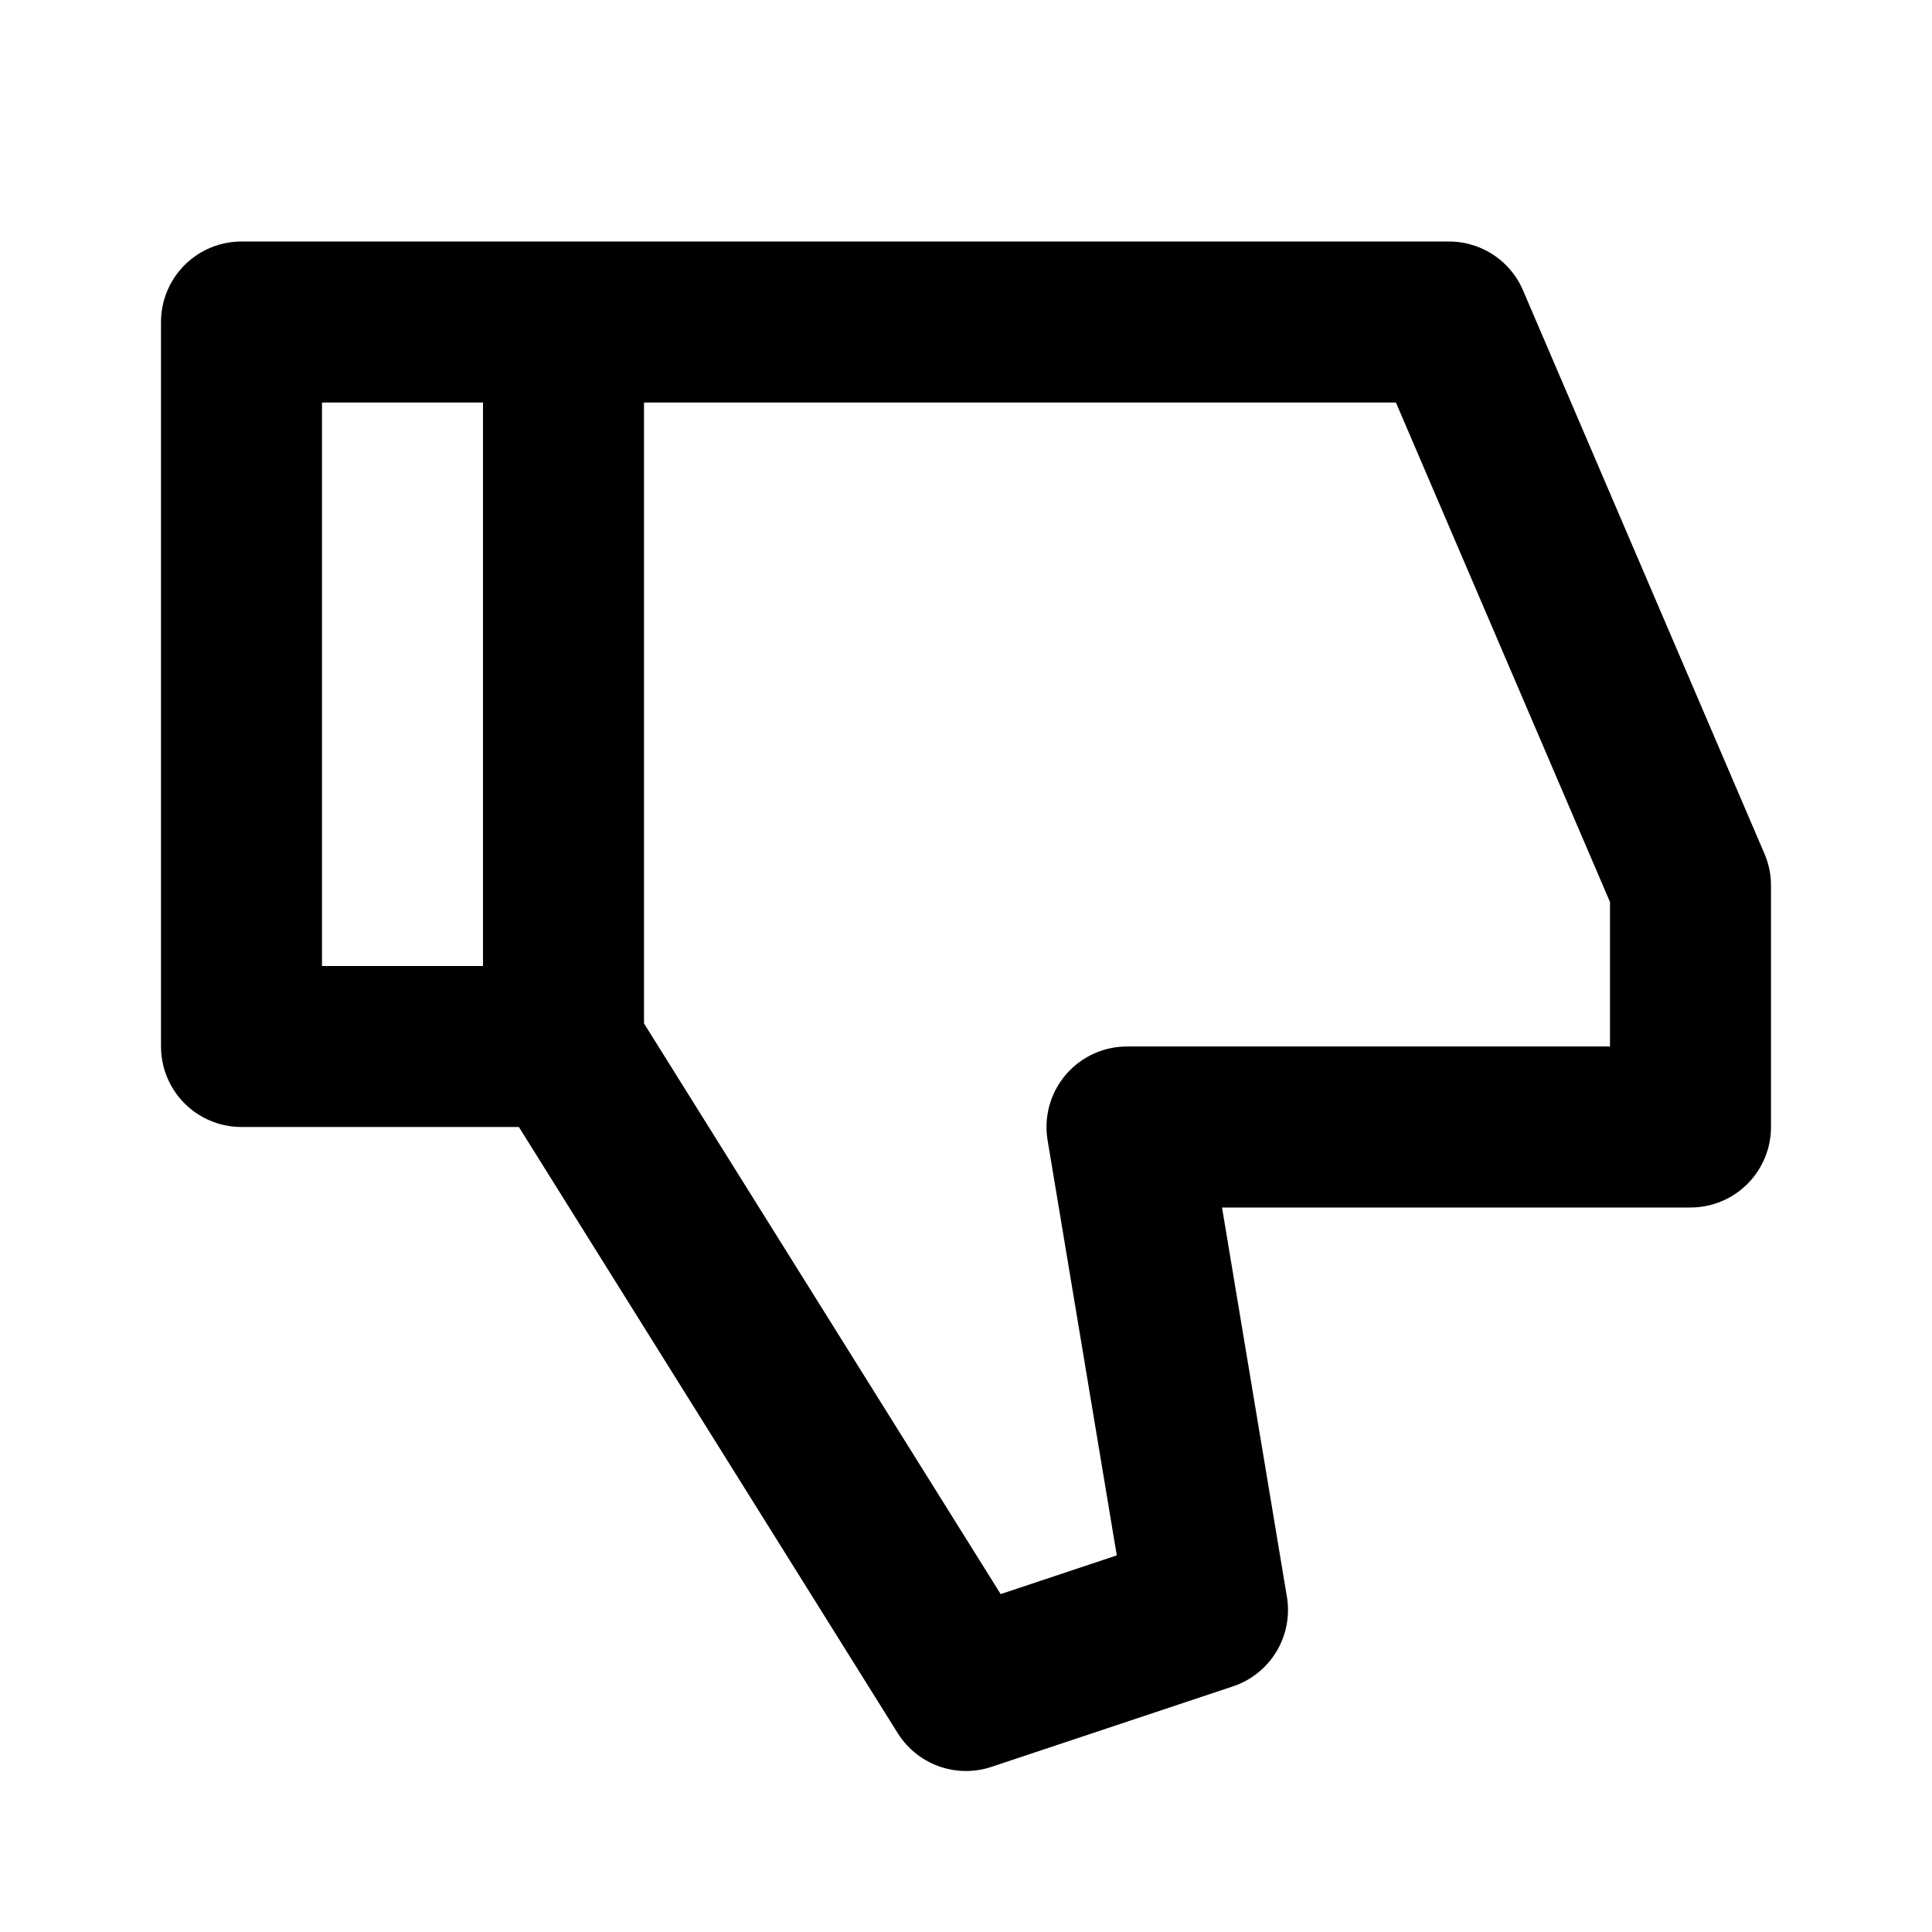
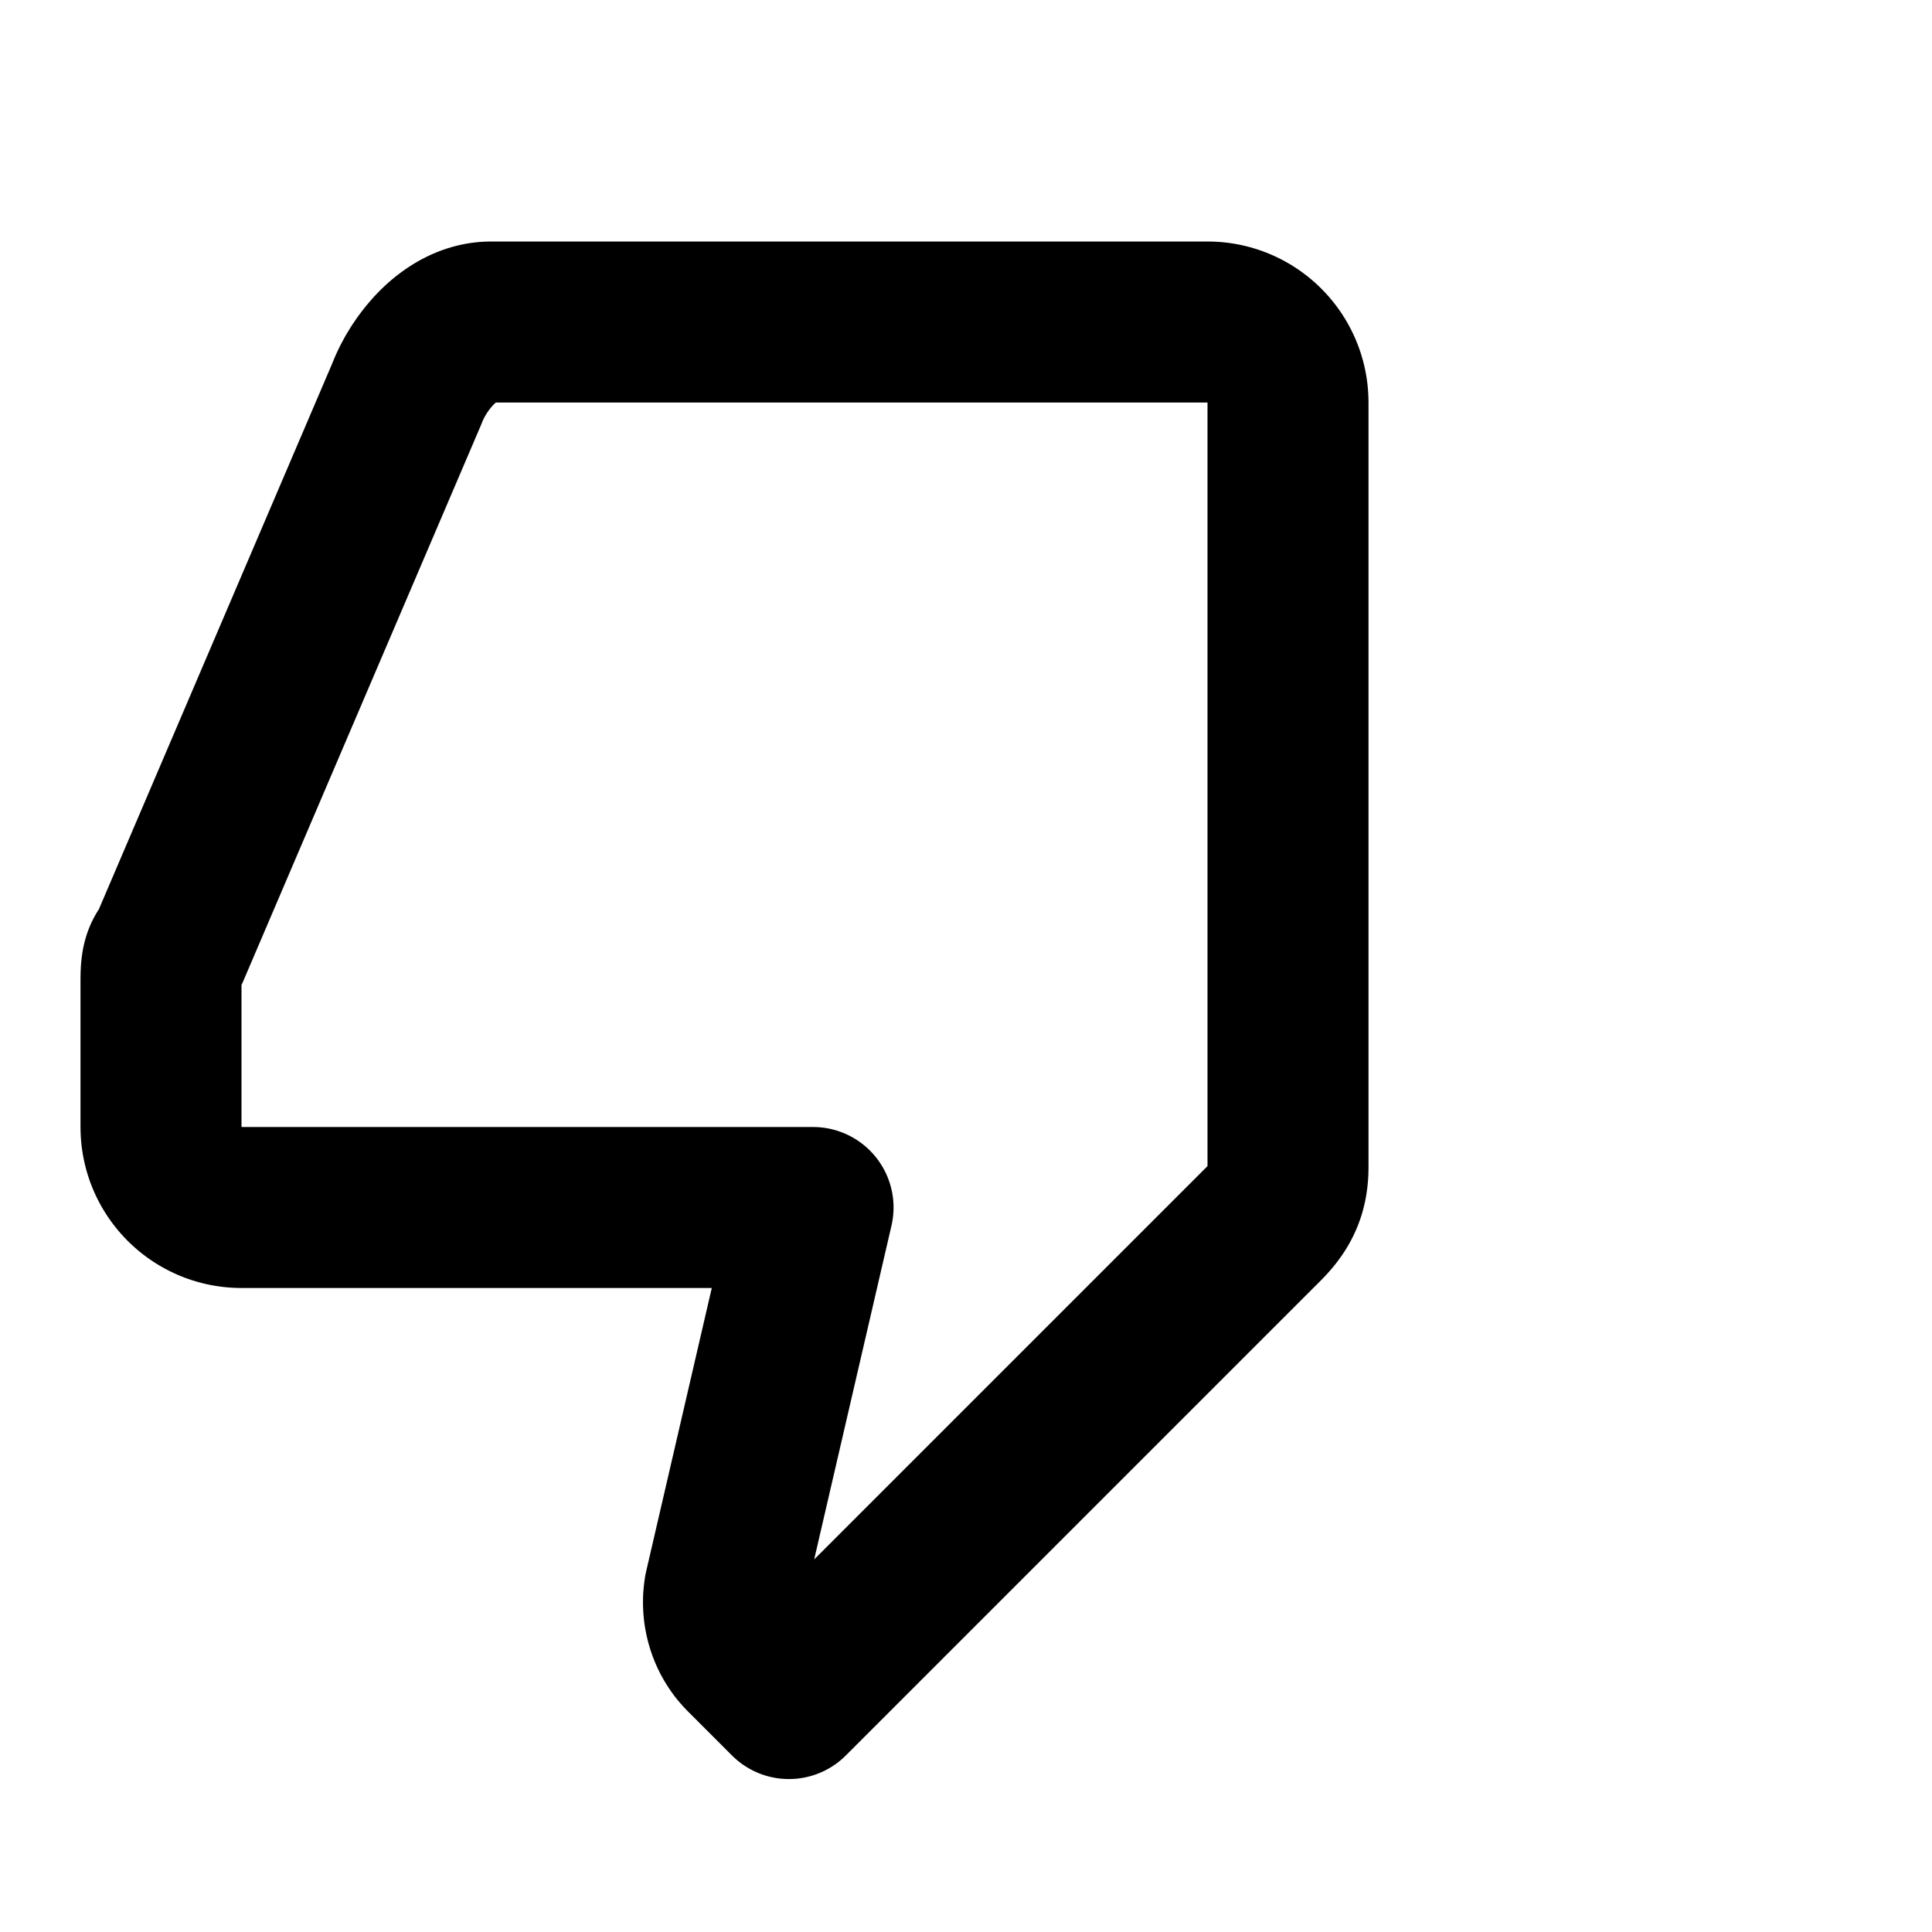
<svg xmlns="http://www.w3.org/2000/svg" width="24" height="24" viewBox="0 0 24 24">
-   <path d="M7 4h11l3 7v3h-7l1 6l-3 1l-5 -8h-4v-9h4v9" stroke="currentColor" fill="none" stroke-width="2" stroke-linecap="round" stroke-linejoin="round" stroke-dasharray="76">
-     <animate attributeName="stroke-dashoffset" dur="0.6s" fill="freeze" values="76;0" />
-   </path>
+   <g fill="none" stroke-linecap="round" stroke-linejoin="round" stroke-width="2" stroke="currentColor">
+     <path d="M16 14.5c0 0.3 -0.1 0.5 -0.3 0.7L9.8 21.1l-0.55 -0.55c-0.2 -0.2 -0.3 -0.5 -0.25 -0.8L10.1 15H3a1 1 0 0 1 -1 -1v-1.8c0 -0.15 0 -0.3 0.1 -0.4l2.95 -6.9c0.15 -0.4 0.55 -0.9 1.05 -0.9H15a1 1 0 0 1 1 1Z" stroke-dasharray="56">
+       <animate attributeName="stroke-dashoffset" dur="0.5s" fill="freeze" values="56;0" />
+     </path>
+     <path d="M20 14v-10h2v10Z" stroke-dasharray="25" stroke-dashoffset="25">
+       <animate attributeName="stroke-dashoffset" begin="0.5s" dur="0.2s" fill="freeze" to="0" />
+     </path>
+     <path d="M22.75 14.75h-3.5v-11.5h3.5Z" stroke="none" fill="currentColor" opacity="0">
+       <animate attributeName="opacity" begin="0.7s" dur="0.2s" fill="freeze" to="1" />
+     </path>
+   </g>
</svg>
